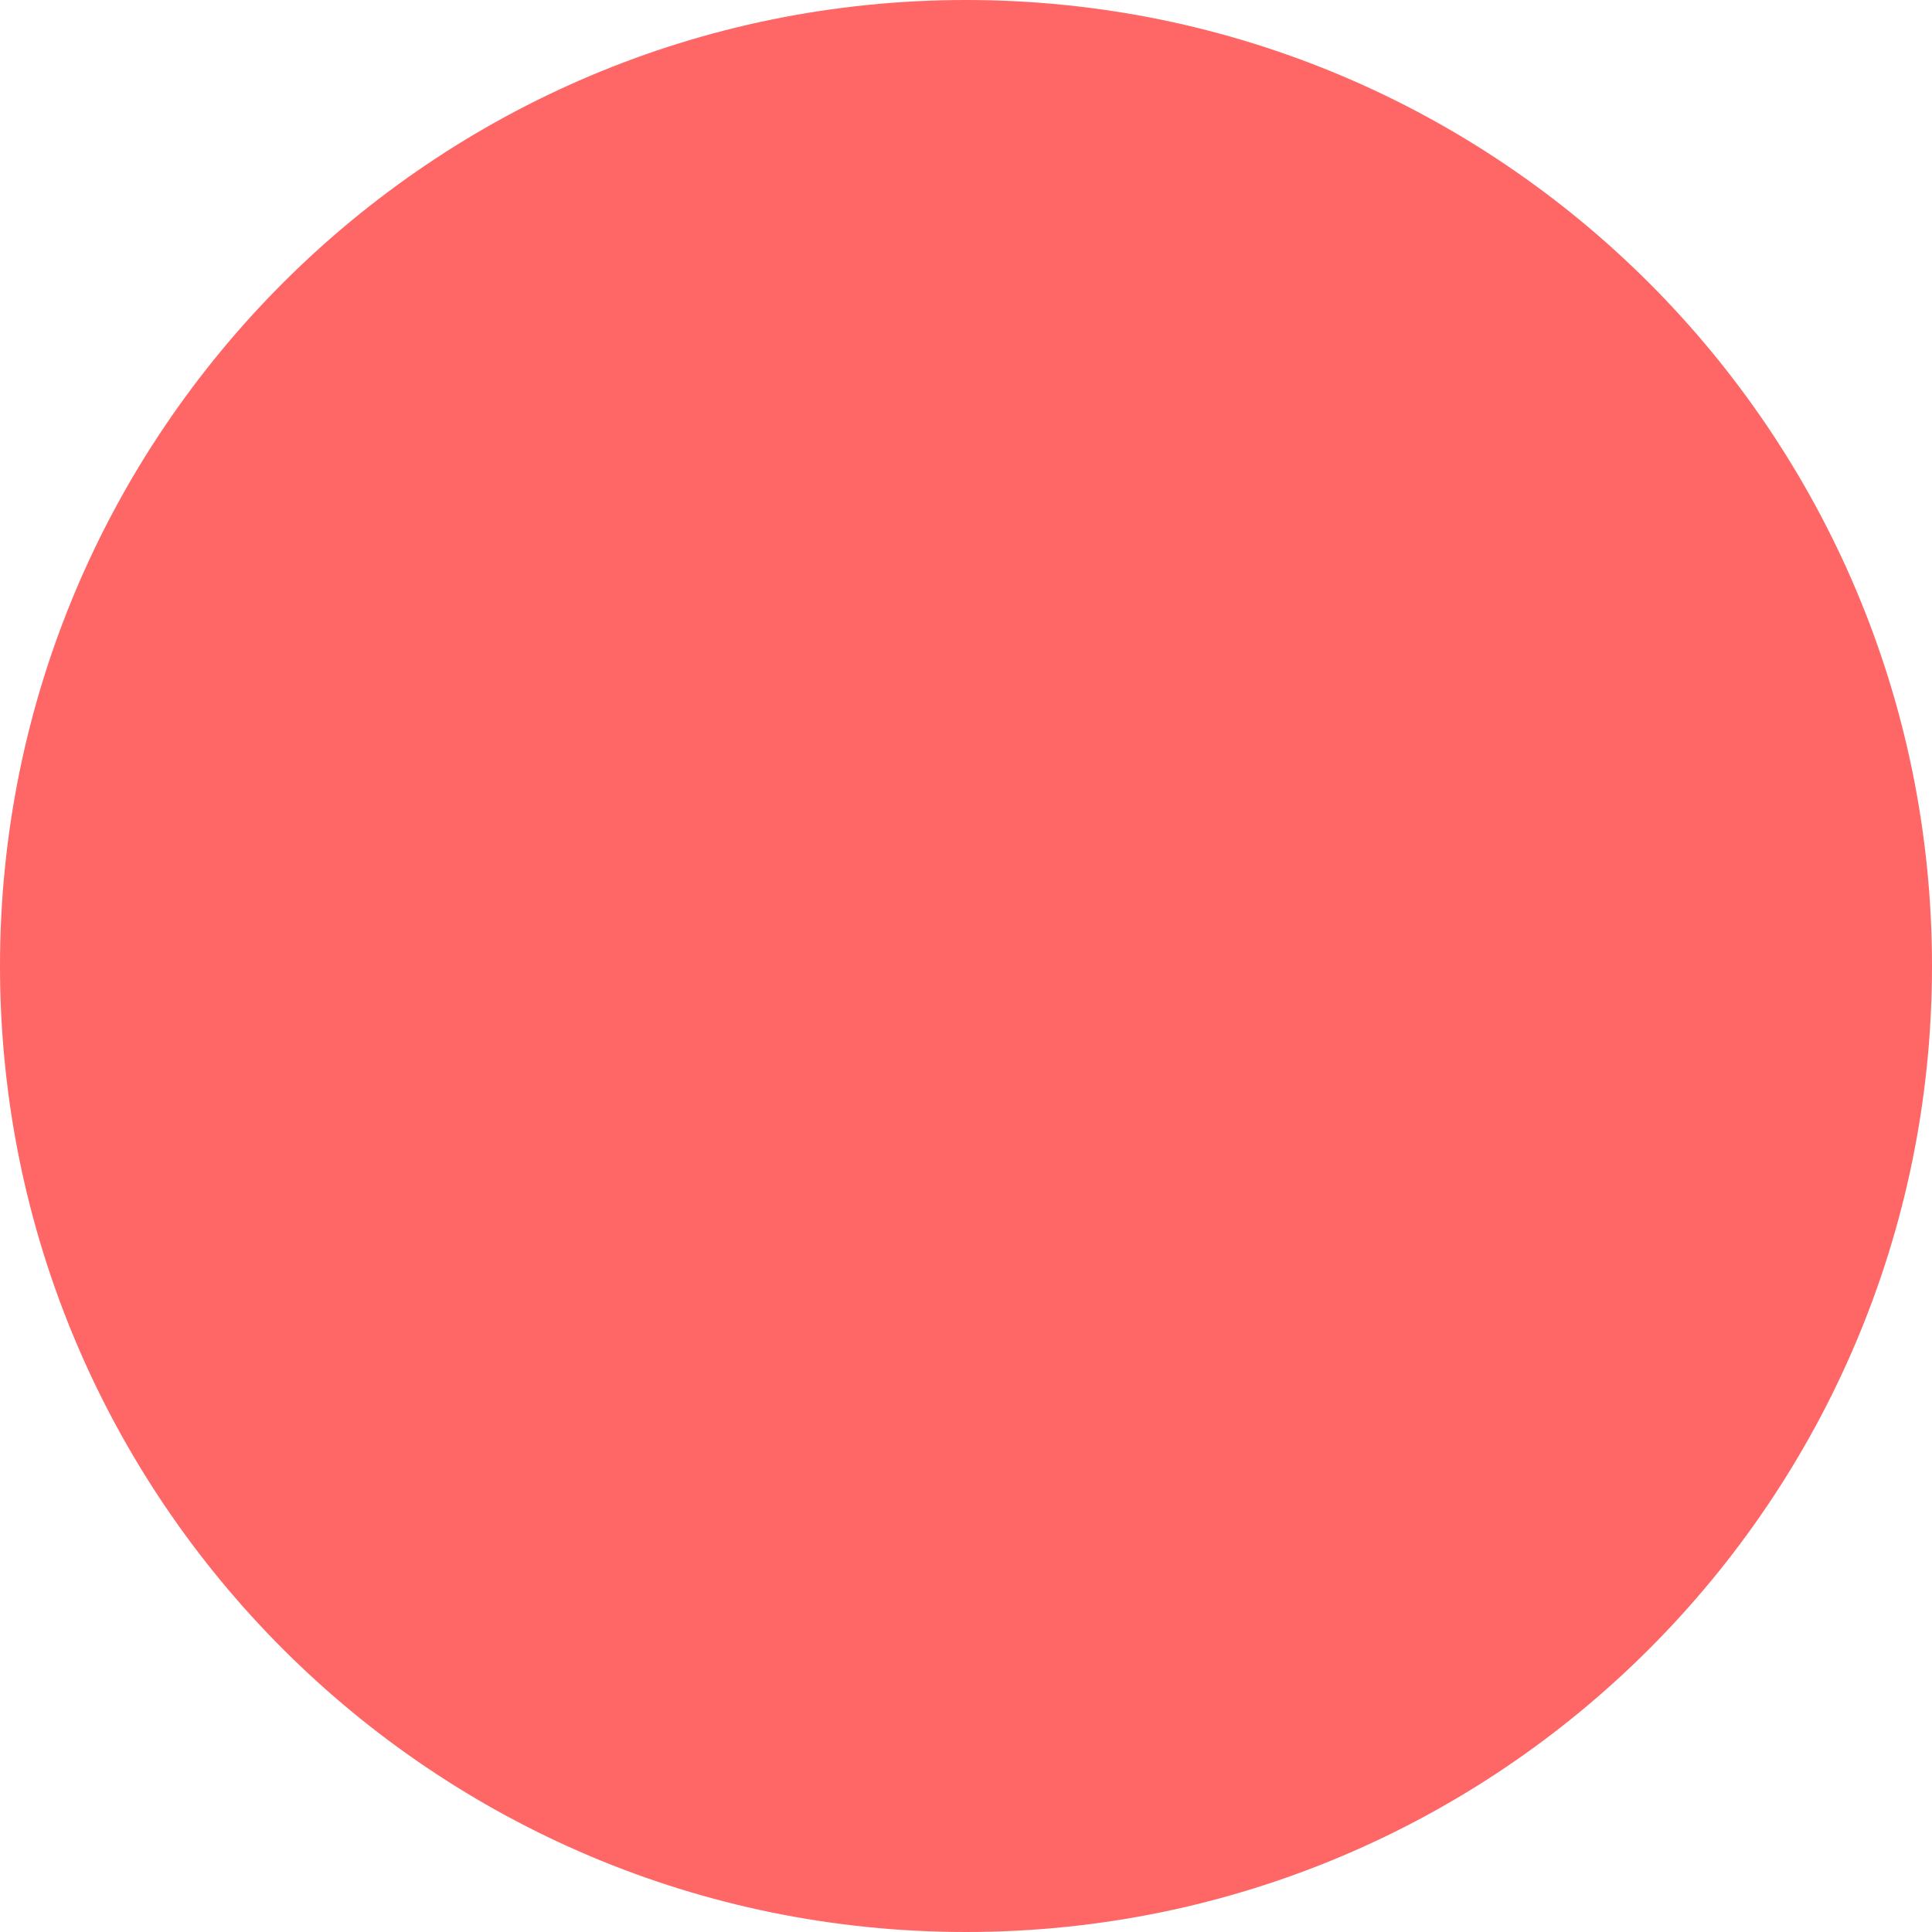
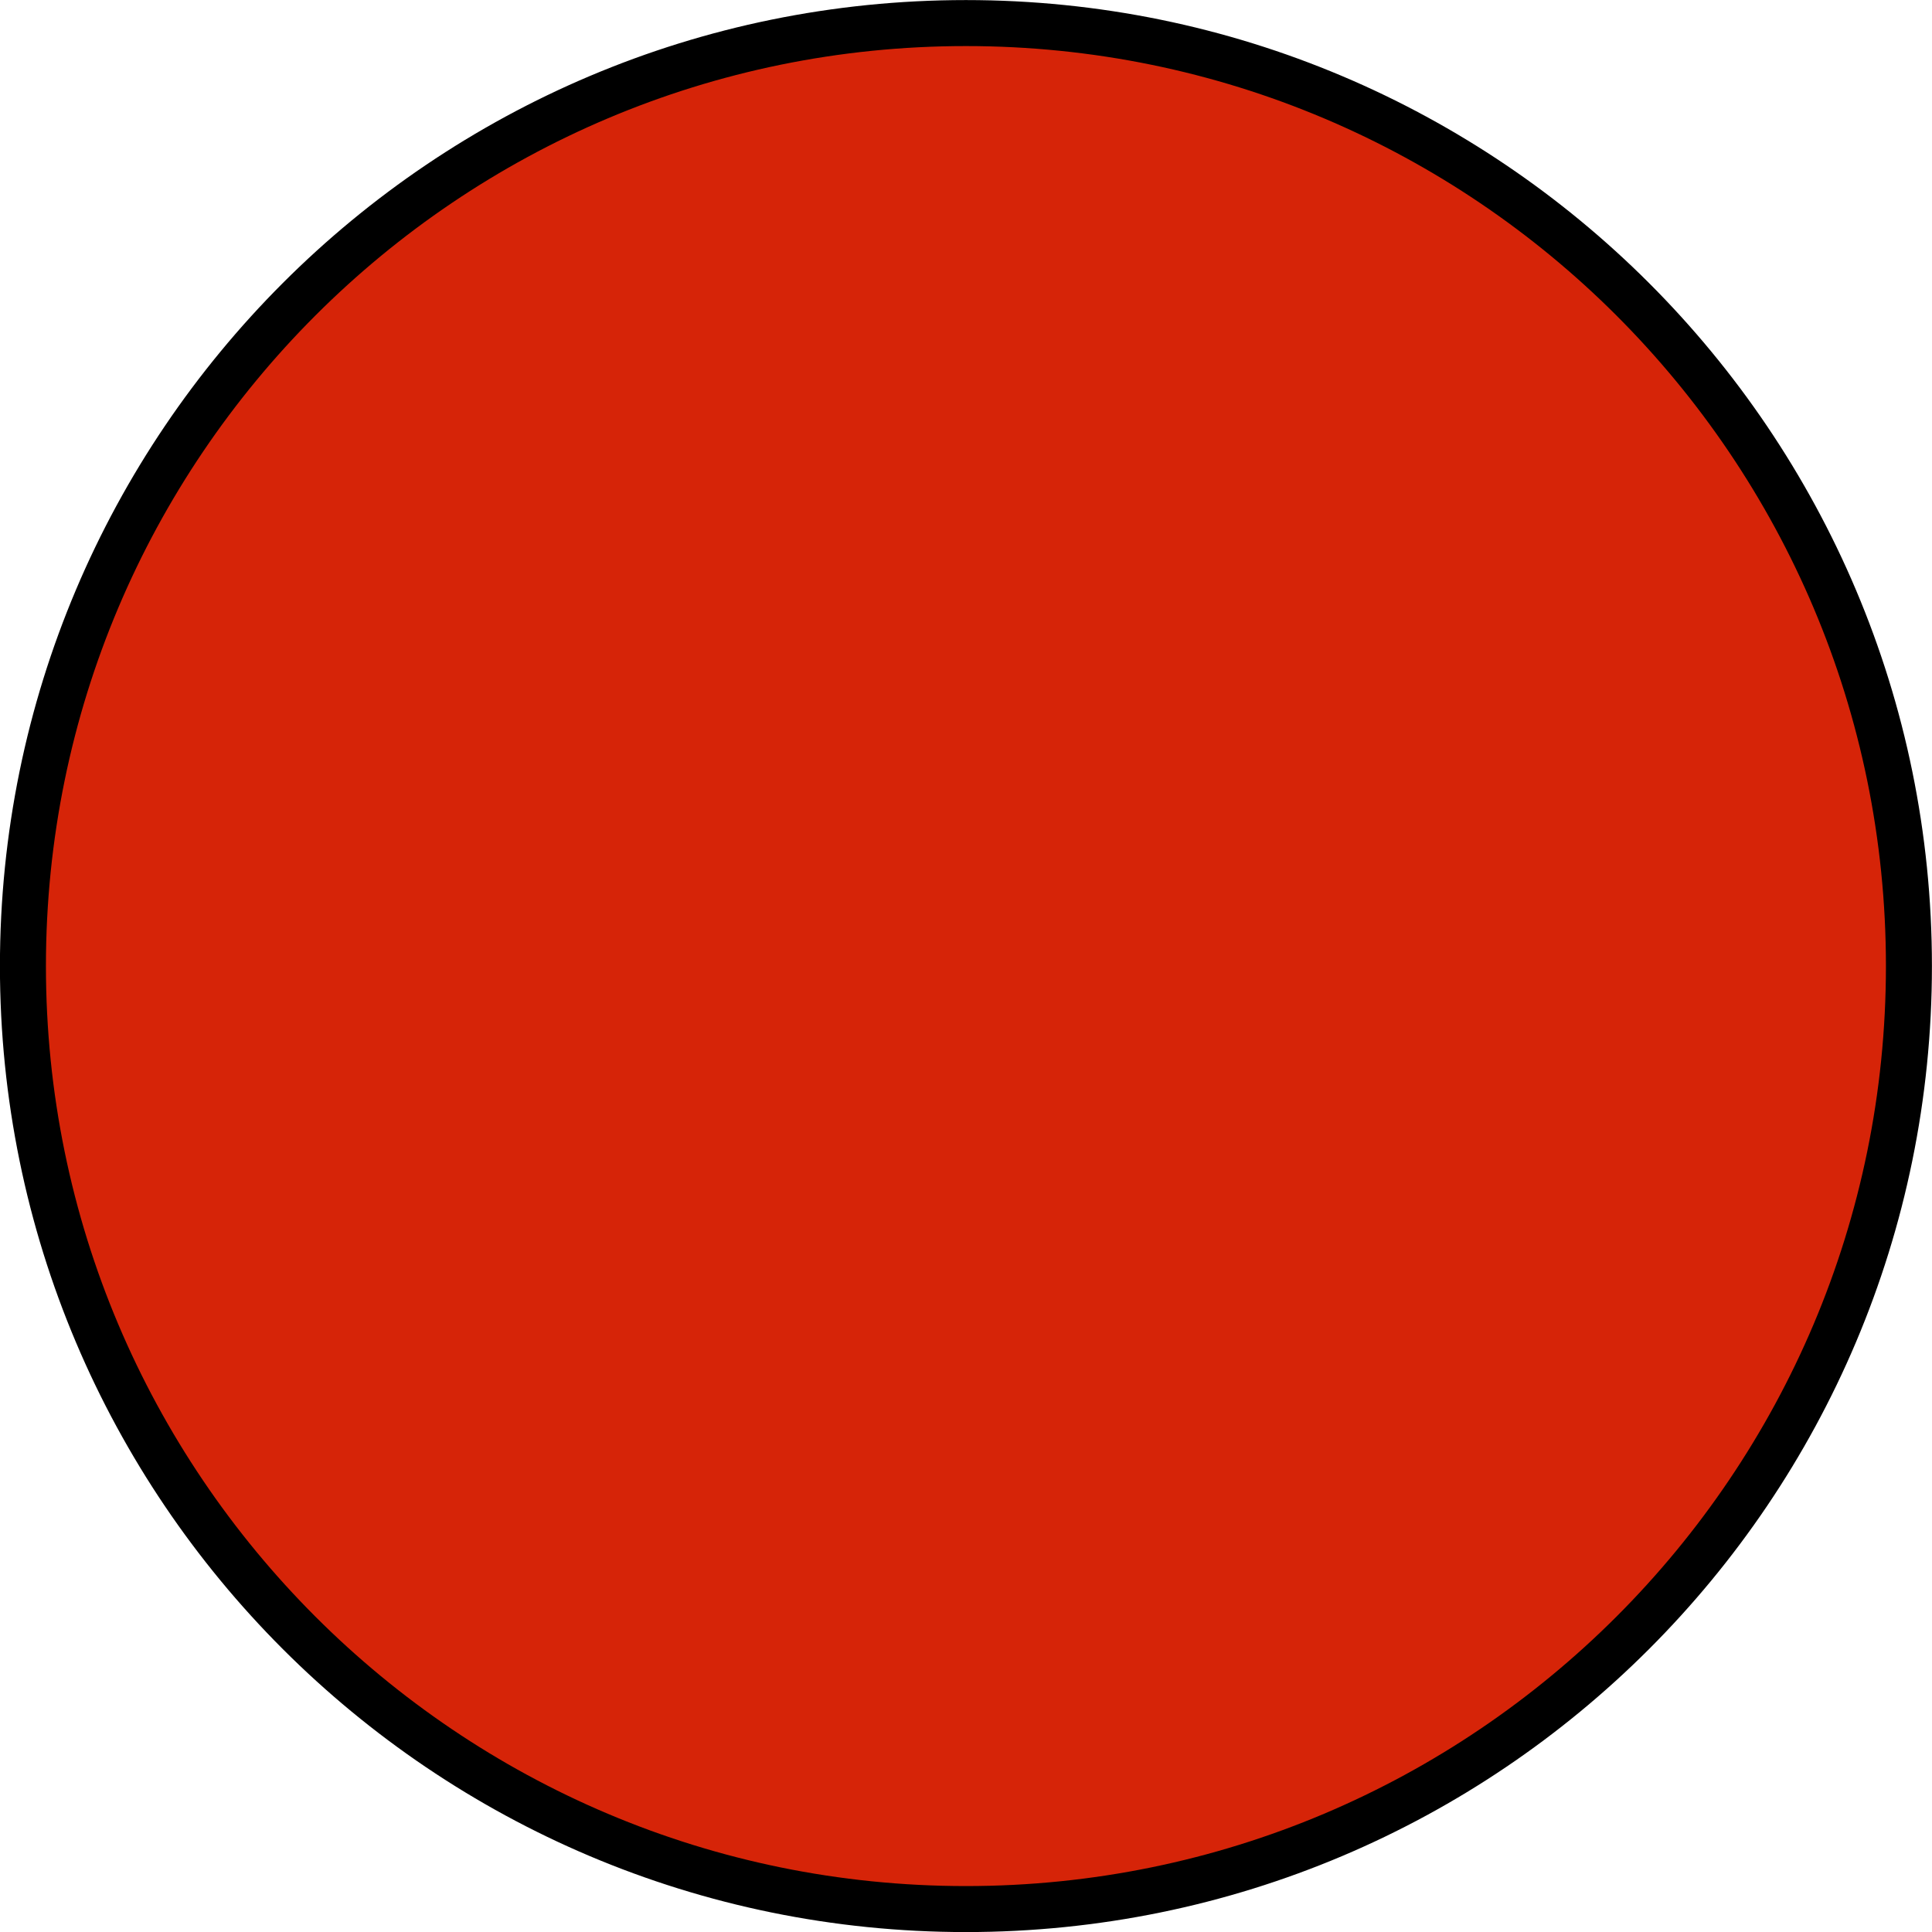
- <svg xmlns="http://www.w3.org/2000/svg" version="1.1" width="123" height="123" viewBox="0,0,123,123">
-   <g transform="translate(-178.5,-118.5)">
-     <g data-paper-data="{&quot;isPaintingLayer&quot;:true}" fill="#ff6666" fill-rule="nonzero" stroke="none" stroke-width="none" stroke-linecap="butt" stroke-linejoin="miter" stroke-miterlimit="10" stroke-dasharray="" stroke-dashoffset="0" style="mix-blend-mode: normal">
-       <path d="M178.5,180c0,-33.966 27.534,-61.5 61.5,-61.5c33.966,0 61.5,27.534 61.5,61.5c0,33.966 -27.534,61.5 -61.5,61.5c-33.966,0 -61.5,-27.534 -61.5,-61.5z" />
+ <svg xmlns="http://www.w3.org/2000/svg" id="svg2" version="1.1" viewBox="0 0 123 123">
+   <g id="g2" transform="matrix(.97619 0 0 .97619 -172.79 -114.21)" fill="#d62408" stroke="#000" stroke-width="3">
+     <g id="g1" fill="#d62408" stroke="#000" stroke-miterlimit="10" stroke-width="3" style="mix-blend-mode:normal" data-paper-data="{&quot;isPaintingLayer&quot;:true}">
+       <path id="path1" d="m178.5 180c0-33.966 27.534-61.5 61.5-61.5s61.5 27.534 61.5 61.5-27.534 61.5-61.5 61.5-61.5-27.534-61.5-61.5z" fill="#d62408" stroke="#000" stroke-width="3" />
    </g>
  </g>
</svg>
